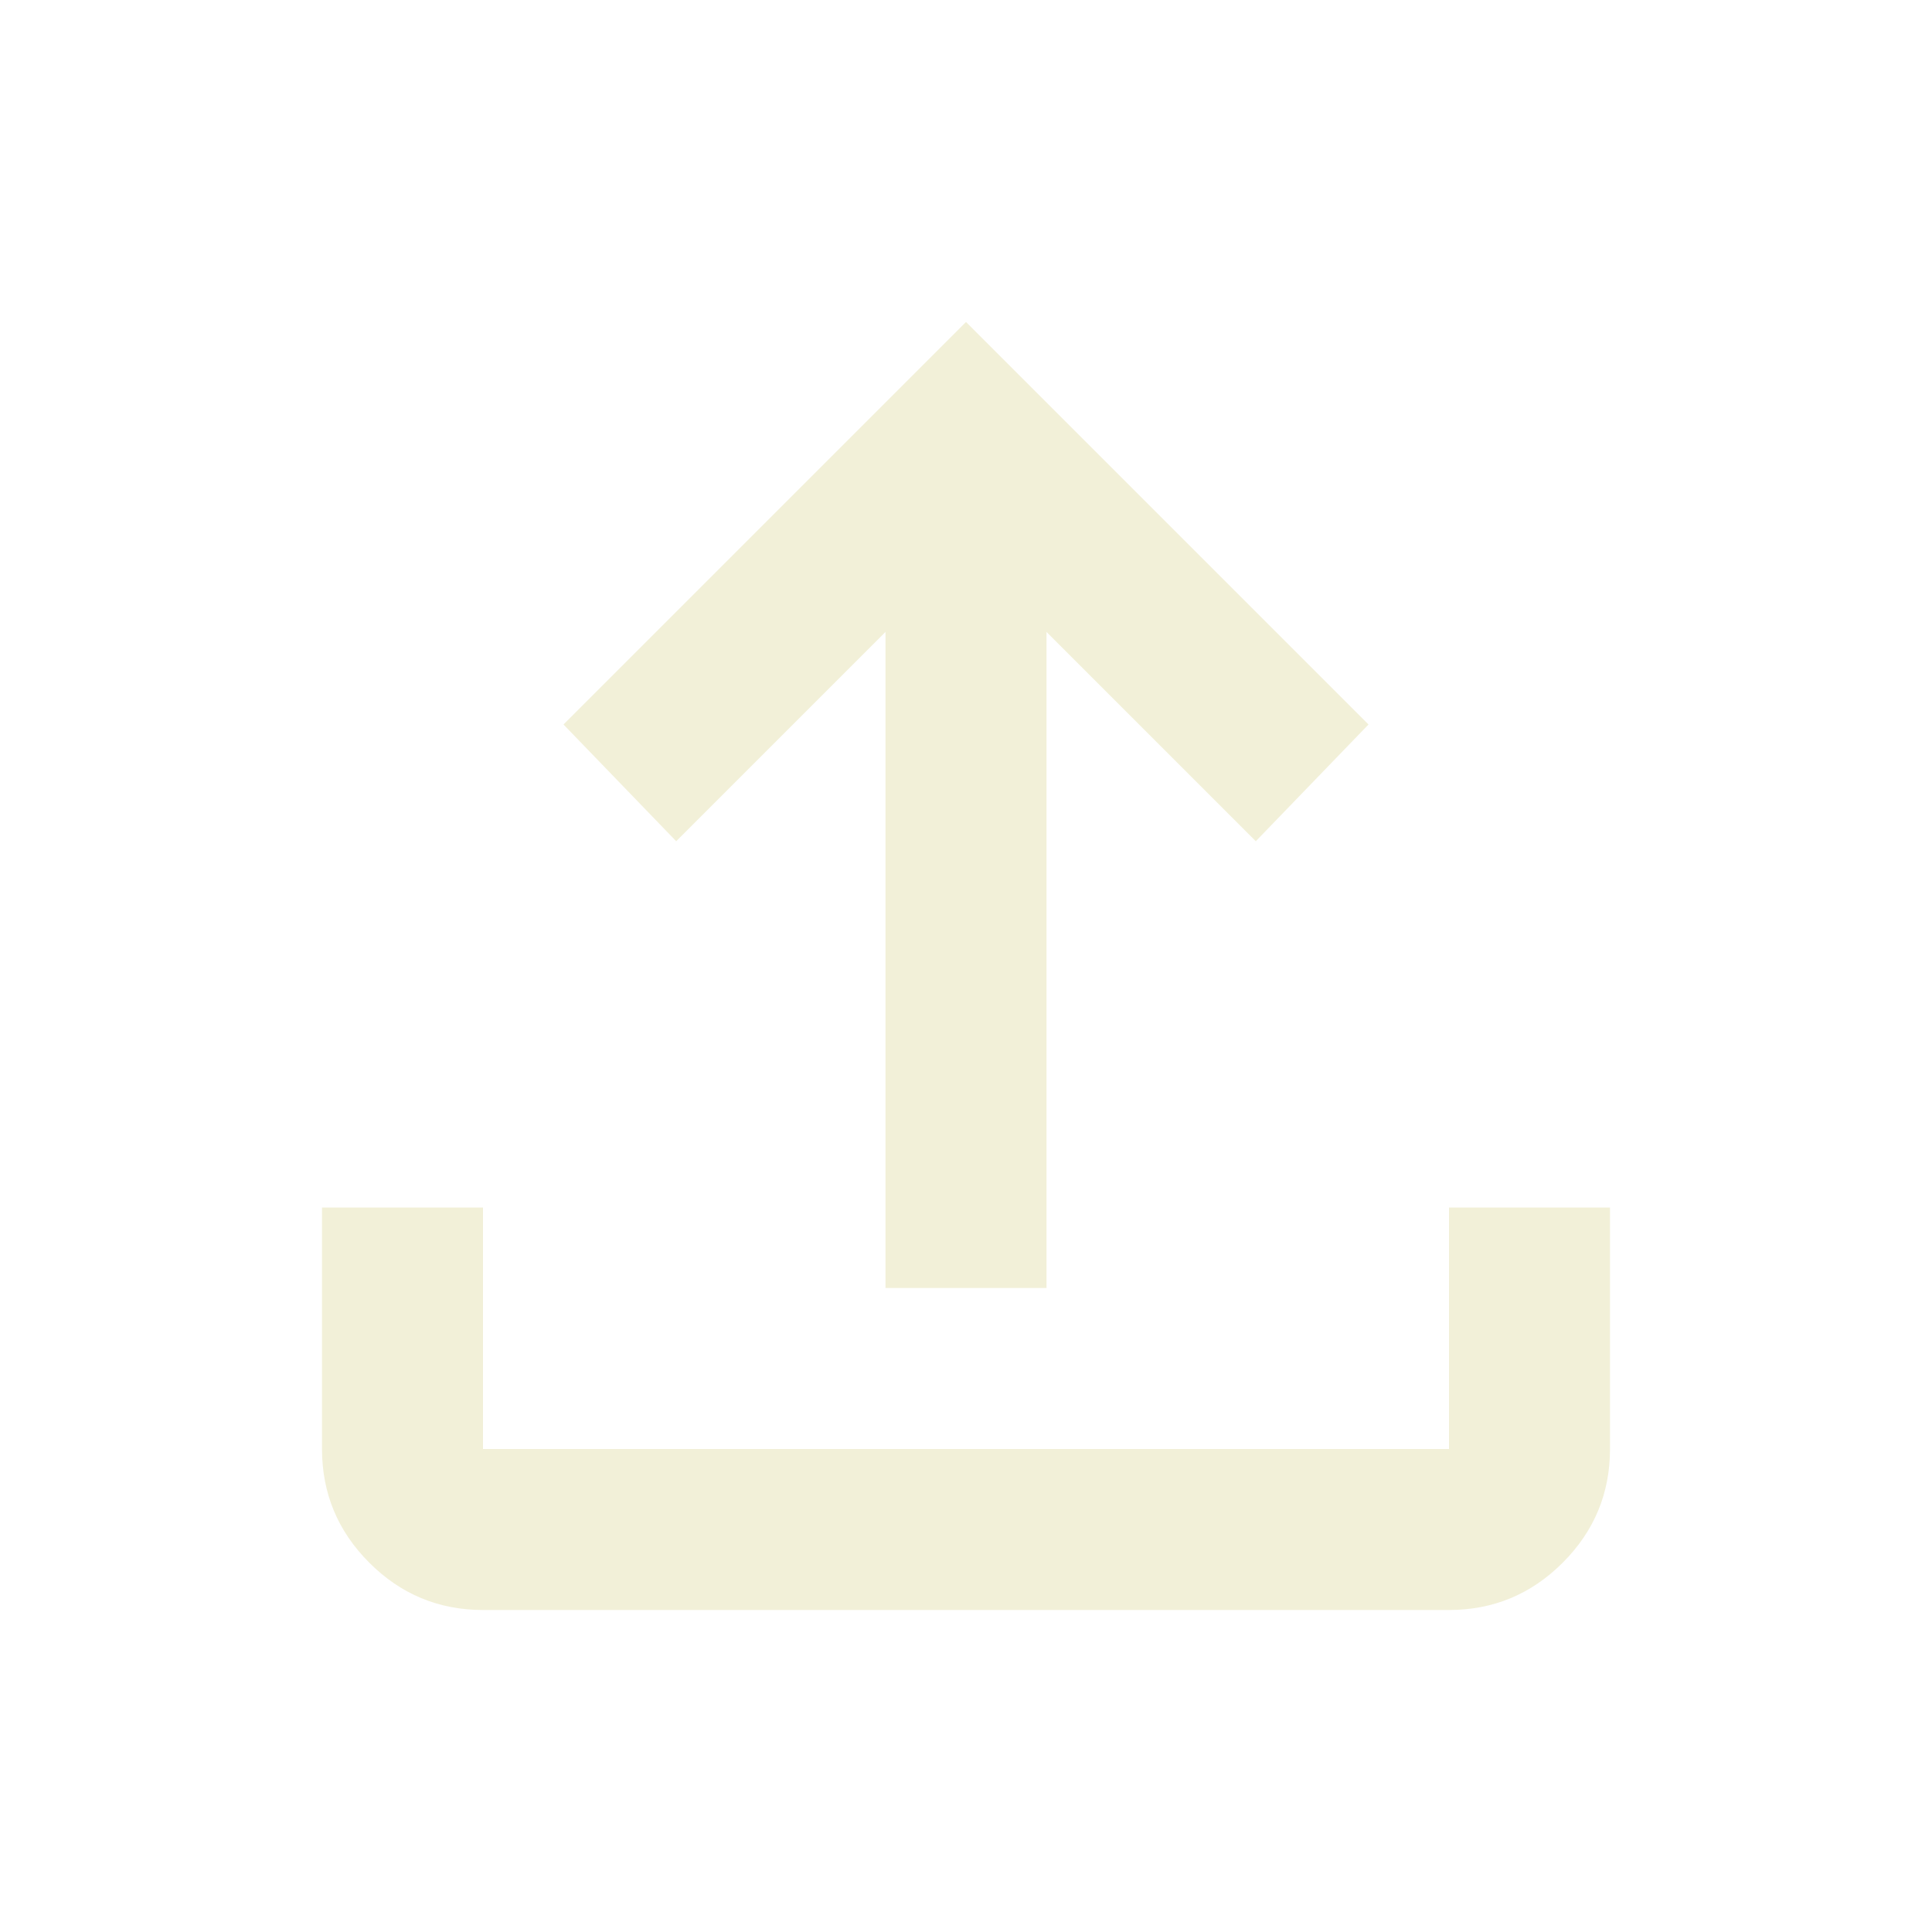
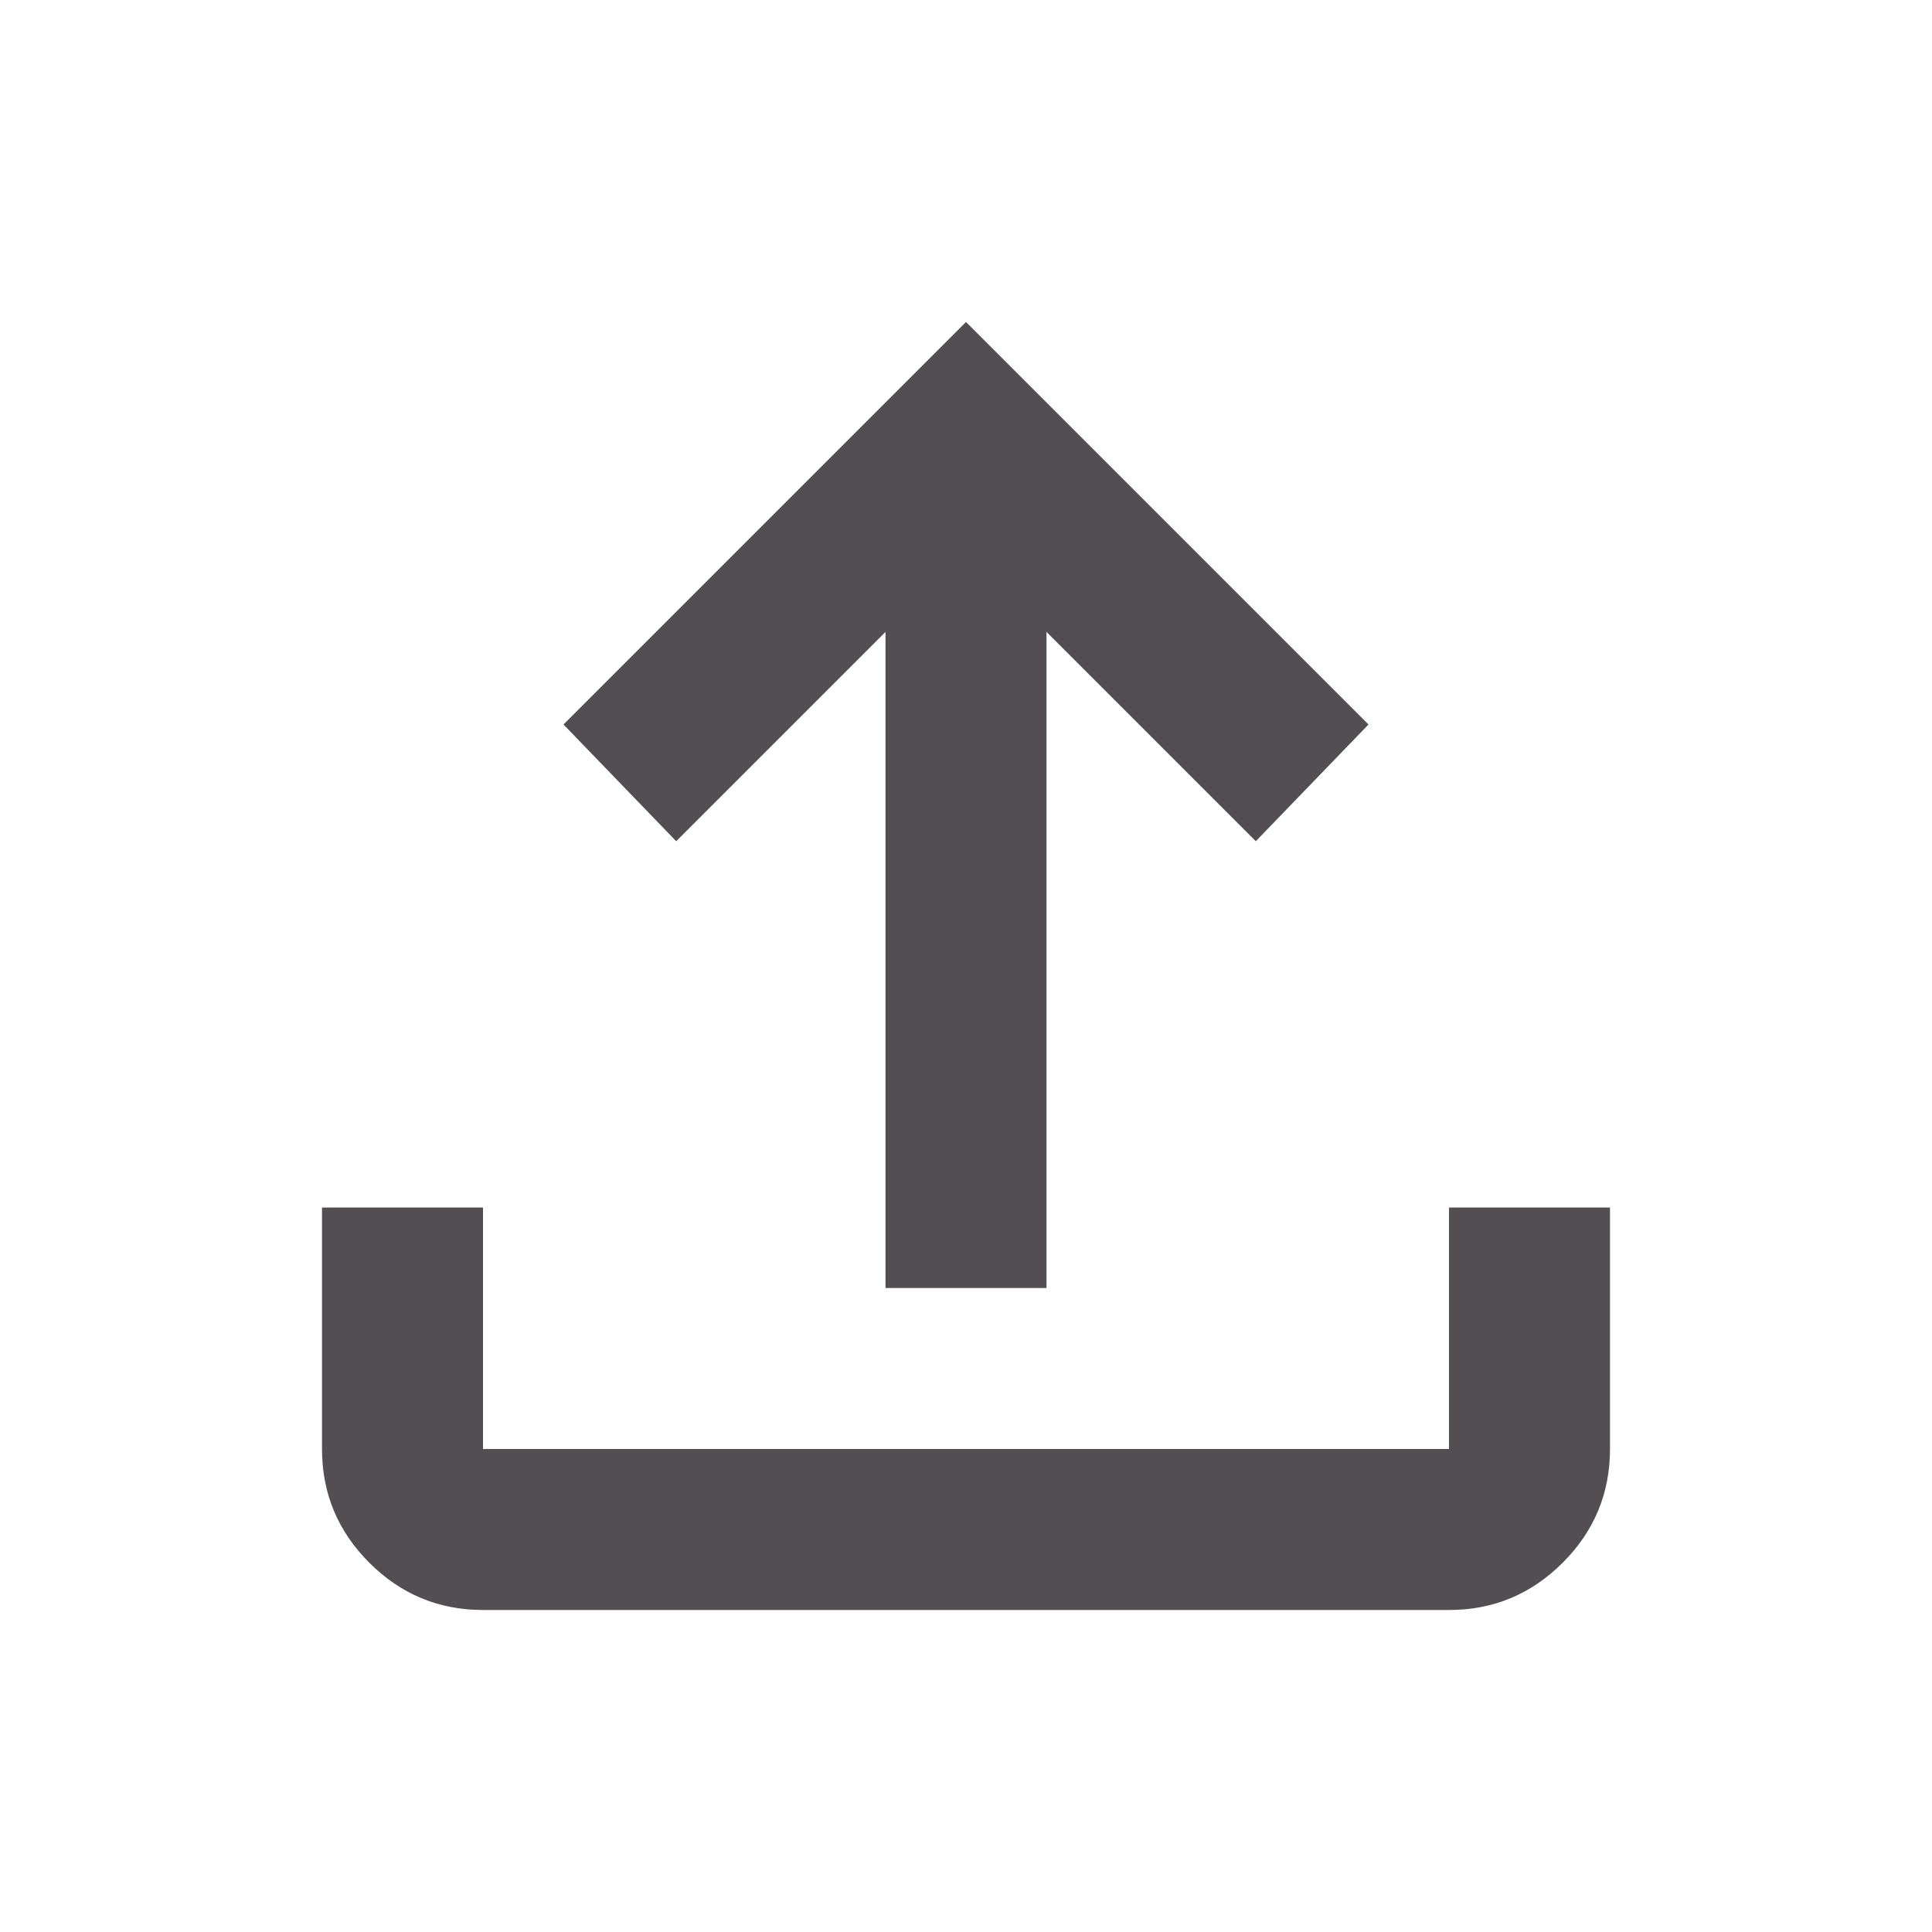
<svg xmlns="http://www.w3.org/2000/svg" height="24" viewBox="0 -960 960 960" width="24">
-   <path d="M440-320v-326L336-542l-56-58 200-200 200 200-56 58-104-104v326h-80ZM240-160q-33 0-56.5-23.5T160-240v-120h80v120h480v-120h80v120q0 33-23.5 56.5T720-160H240Z" fill="#f2f0d8" />
+   <path d="M440-320v-326L336-542l-56-58 200-200 200 200-56 58-104-104v326h-80ZM240-160q-33 0-56.5-23.5T160-240v-120h80v120h480v-120h80v120q0 33-23.5 56.5T720-160H240Z" fill="#534E52" />
</svg>
